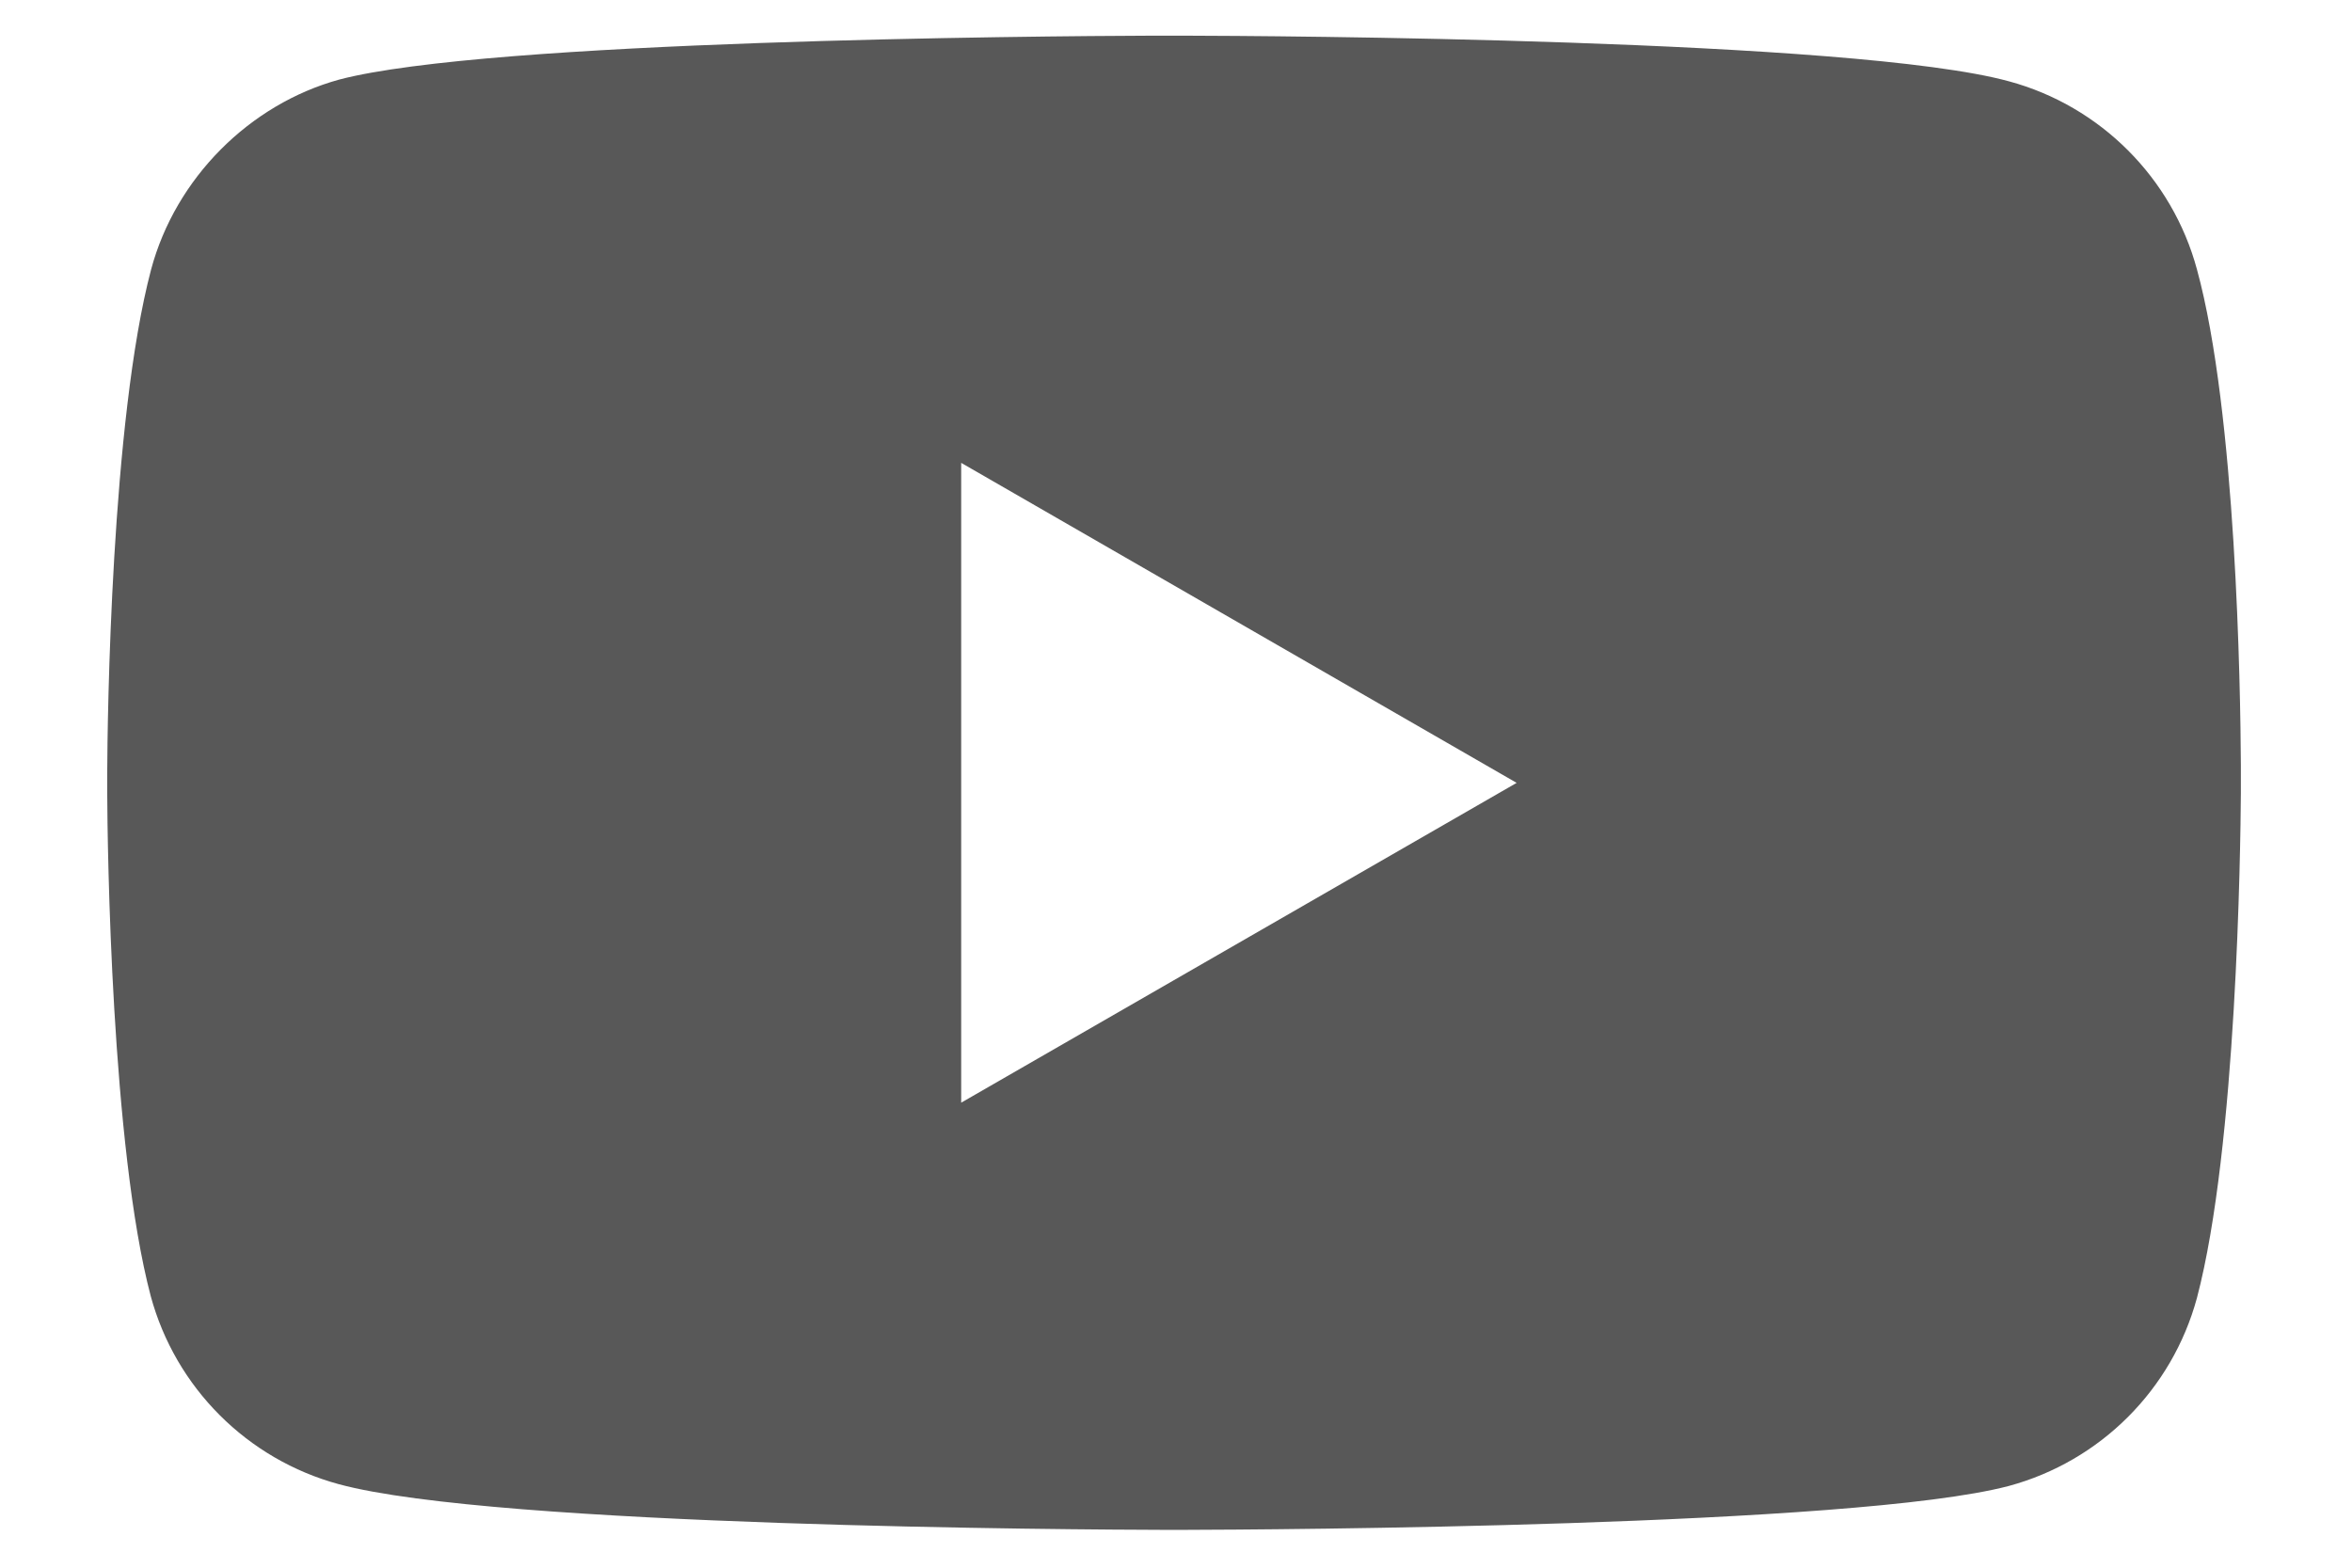
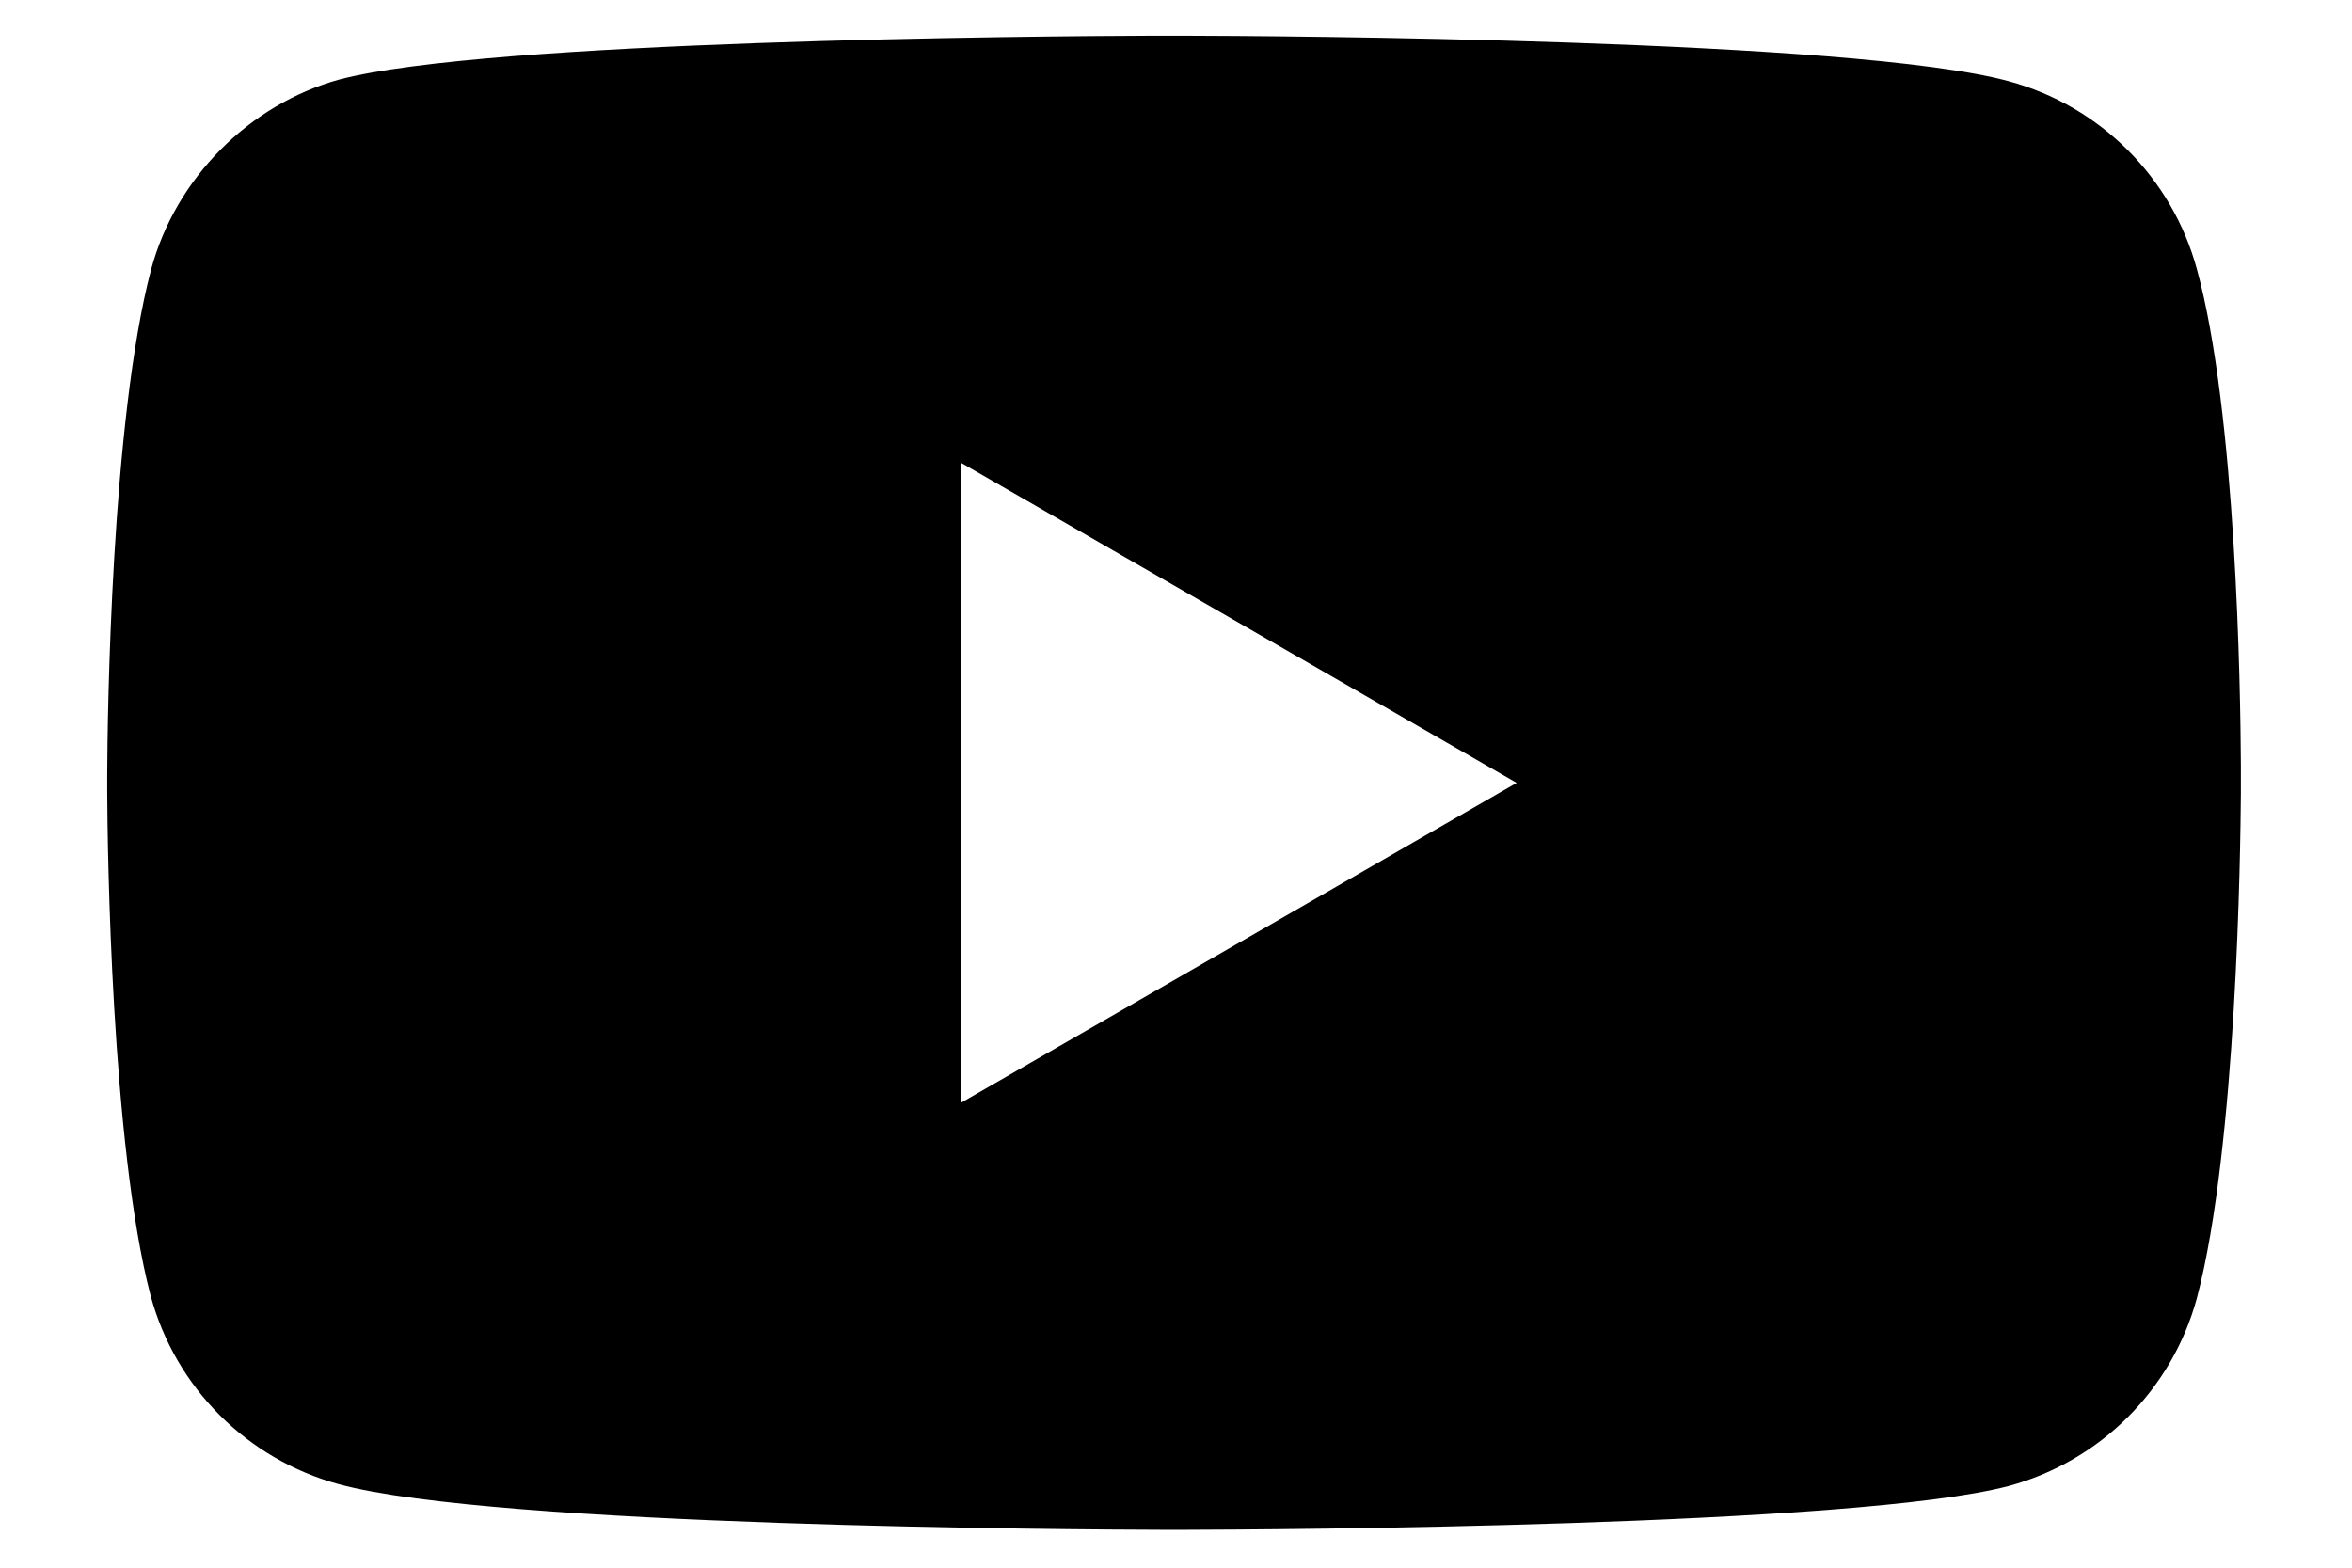
- <svg xmlns="http://www.w3.org/2000/svg" width="12" height="8" viewBox="0 0 12 8">
-   <path fill="#585858" fill-rule="evenodd" d="M6.04.182c.423.001 3.418.016 4.21.233.466.126.833.493.959.96.2.73.222 2.14.224 2.528v.146c-.002.283-.021 1.803-.224 2.574a1.364 1.364 0 0 1-.96.96c-.79.208-3.786.223-4.21.224h-.1c-.422-.001-3.41-.016-4.21-.233a1.365 1.365 0 0 1-.96-.96C.568 5.851.548 4.324.547 4.041v-.092c.001-.283.02-1.803.224-2.574.125-.466.502-.843.96-.969.76-.2 3.558-.222 4.15-.224zm-1.136 2.18v3.265l2.834-1.632-2.834-1.633z" />
+ <svg xmlns="http://www.w3.org/2000/svg" width="1em" height="1m" viewBox="0 0 12 8">
+   <path fill="currentColor" fill-rule="evenodd" d="M6.04.182c.423.001 3.418.016 4.21.233.466.126.833.493.959.96.2.73.222 2.14.224 2.528v.146c-.002.283-.021 1.803-.224 2.574a1.364 1.364 0 0 1-.96.96c-.79.208-3.786.223-4.21.224h-.1c-.422-.001-3.41-.016-4.21-.233a1.365 1.365 0 0 1-.96-.96C.568 5.851.548 4.324.547 4.041v-.092c.001-.283.02-1.803.224-2.574.125-.466.502-.843.96-.969.76-.2 3.558-.222 4.15-.224zm-1.136 2.18v3.265l2.834-1.632-2.834-1.633z" />
</svg>
